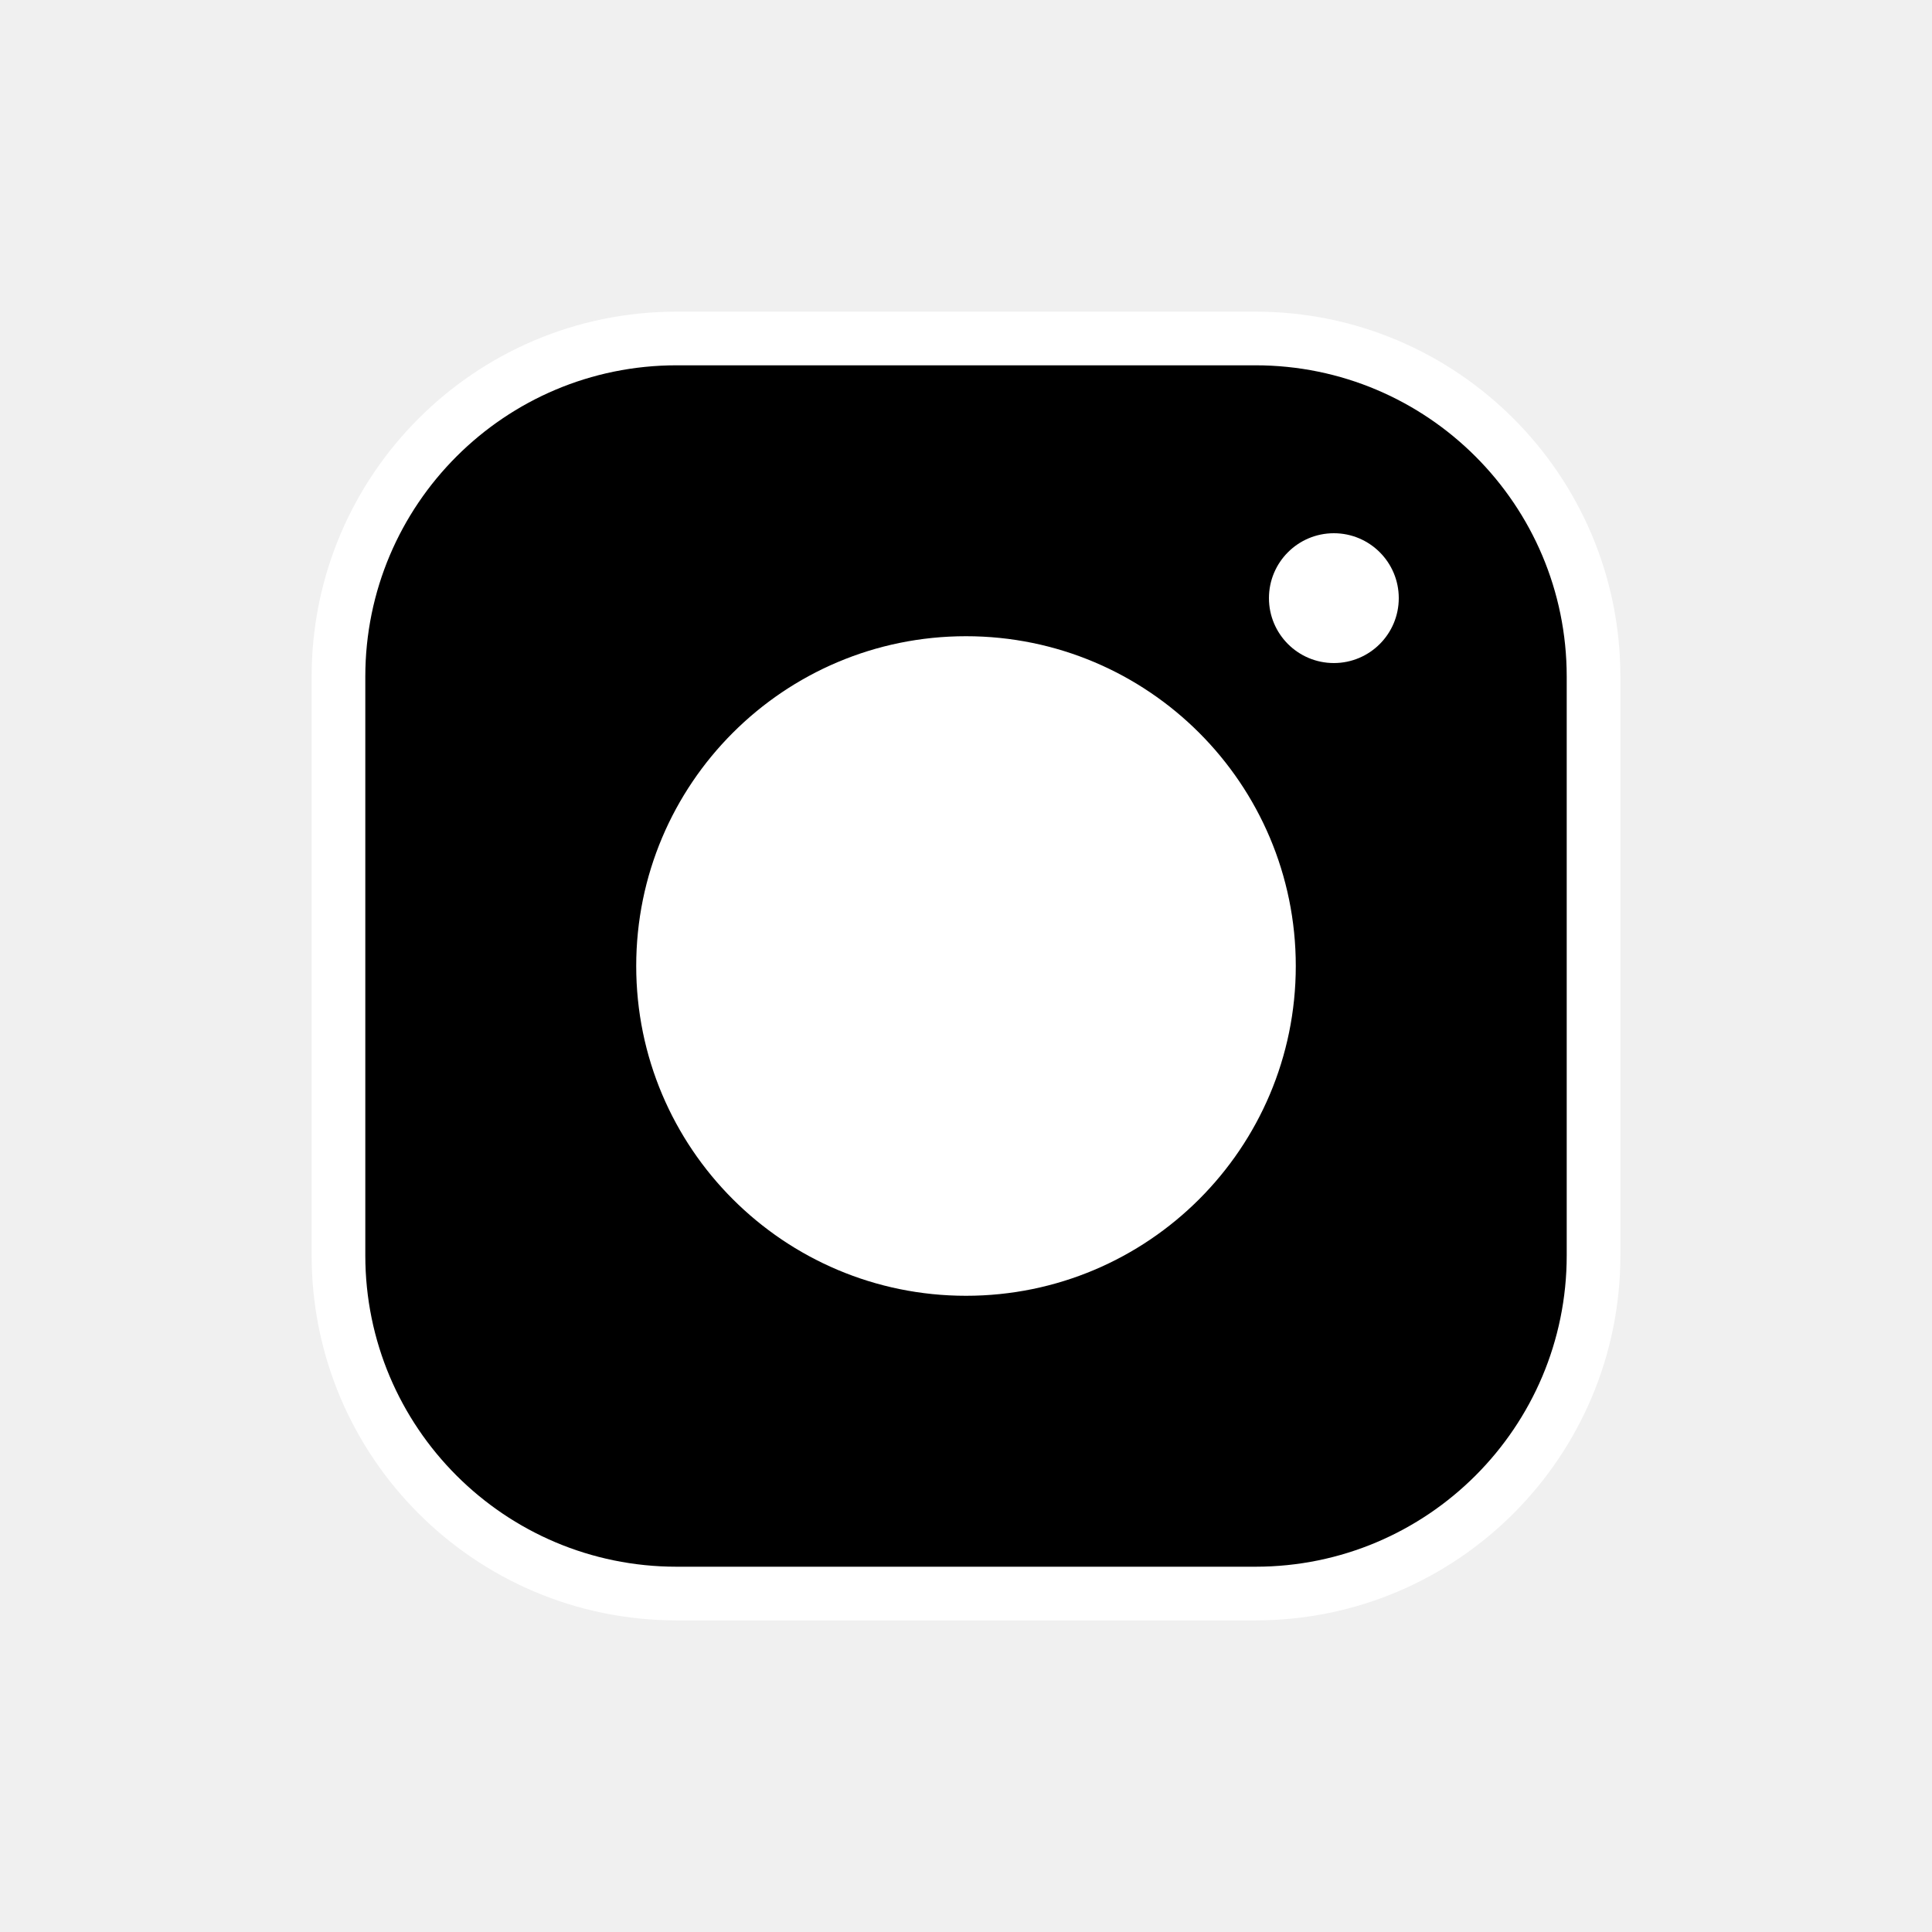
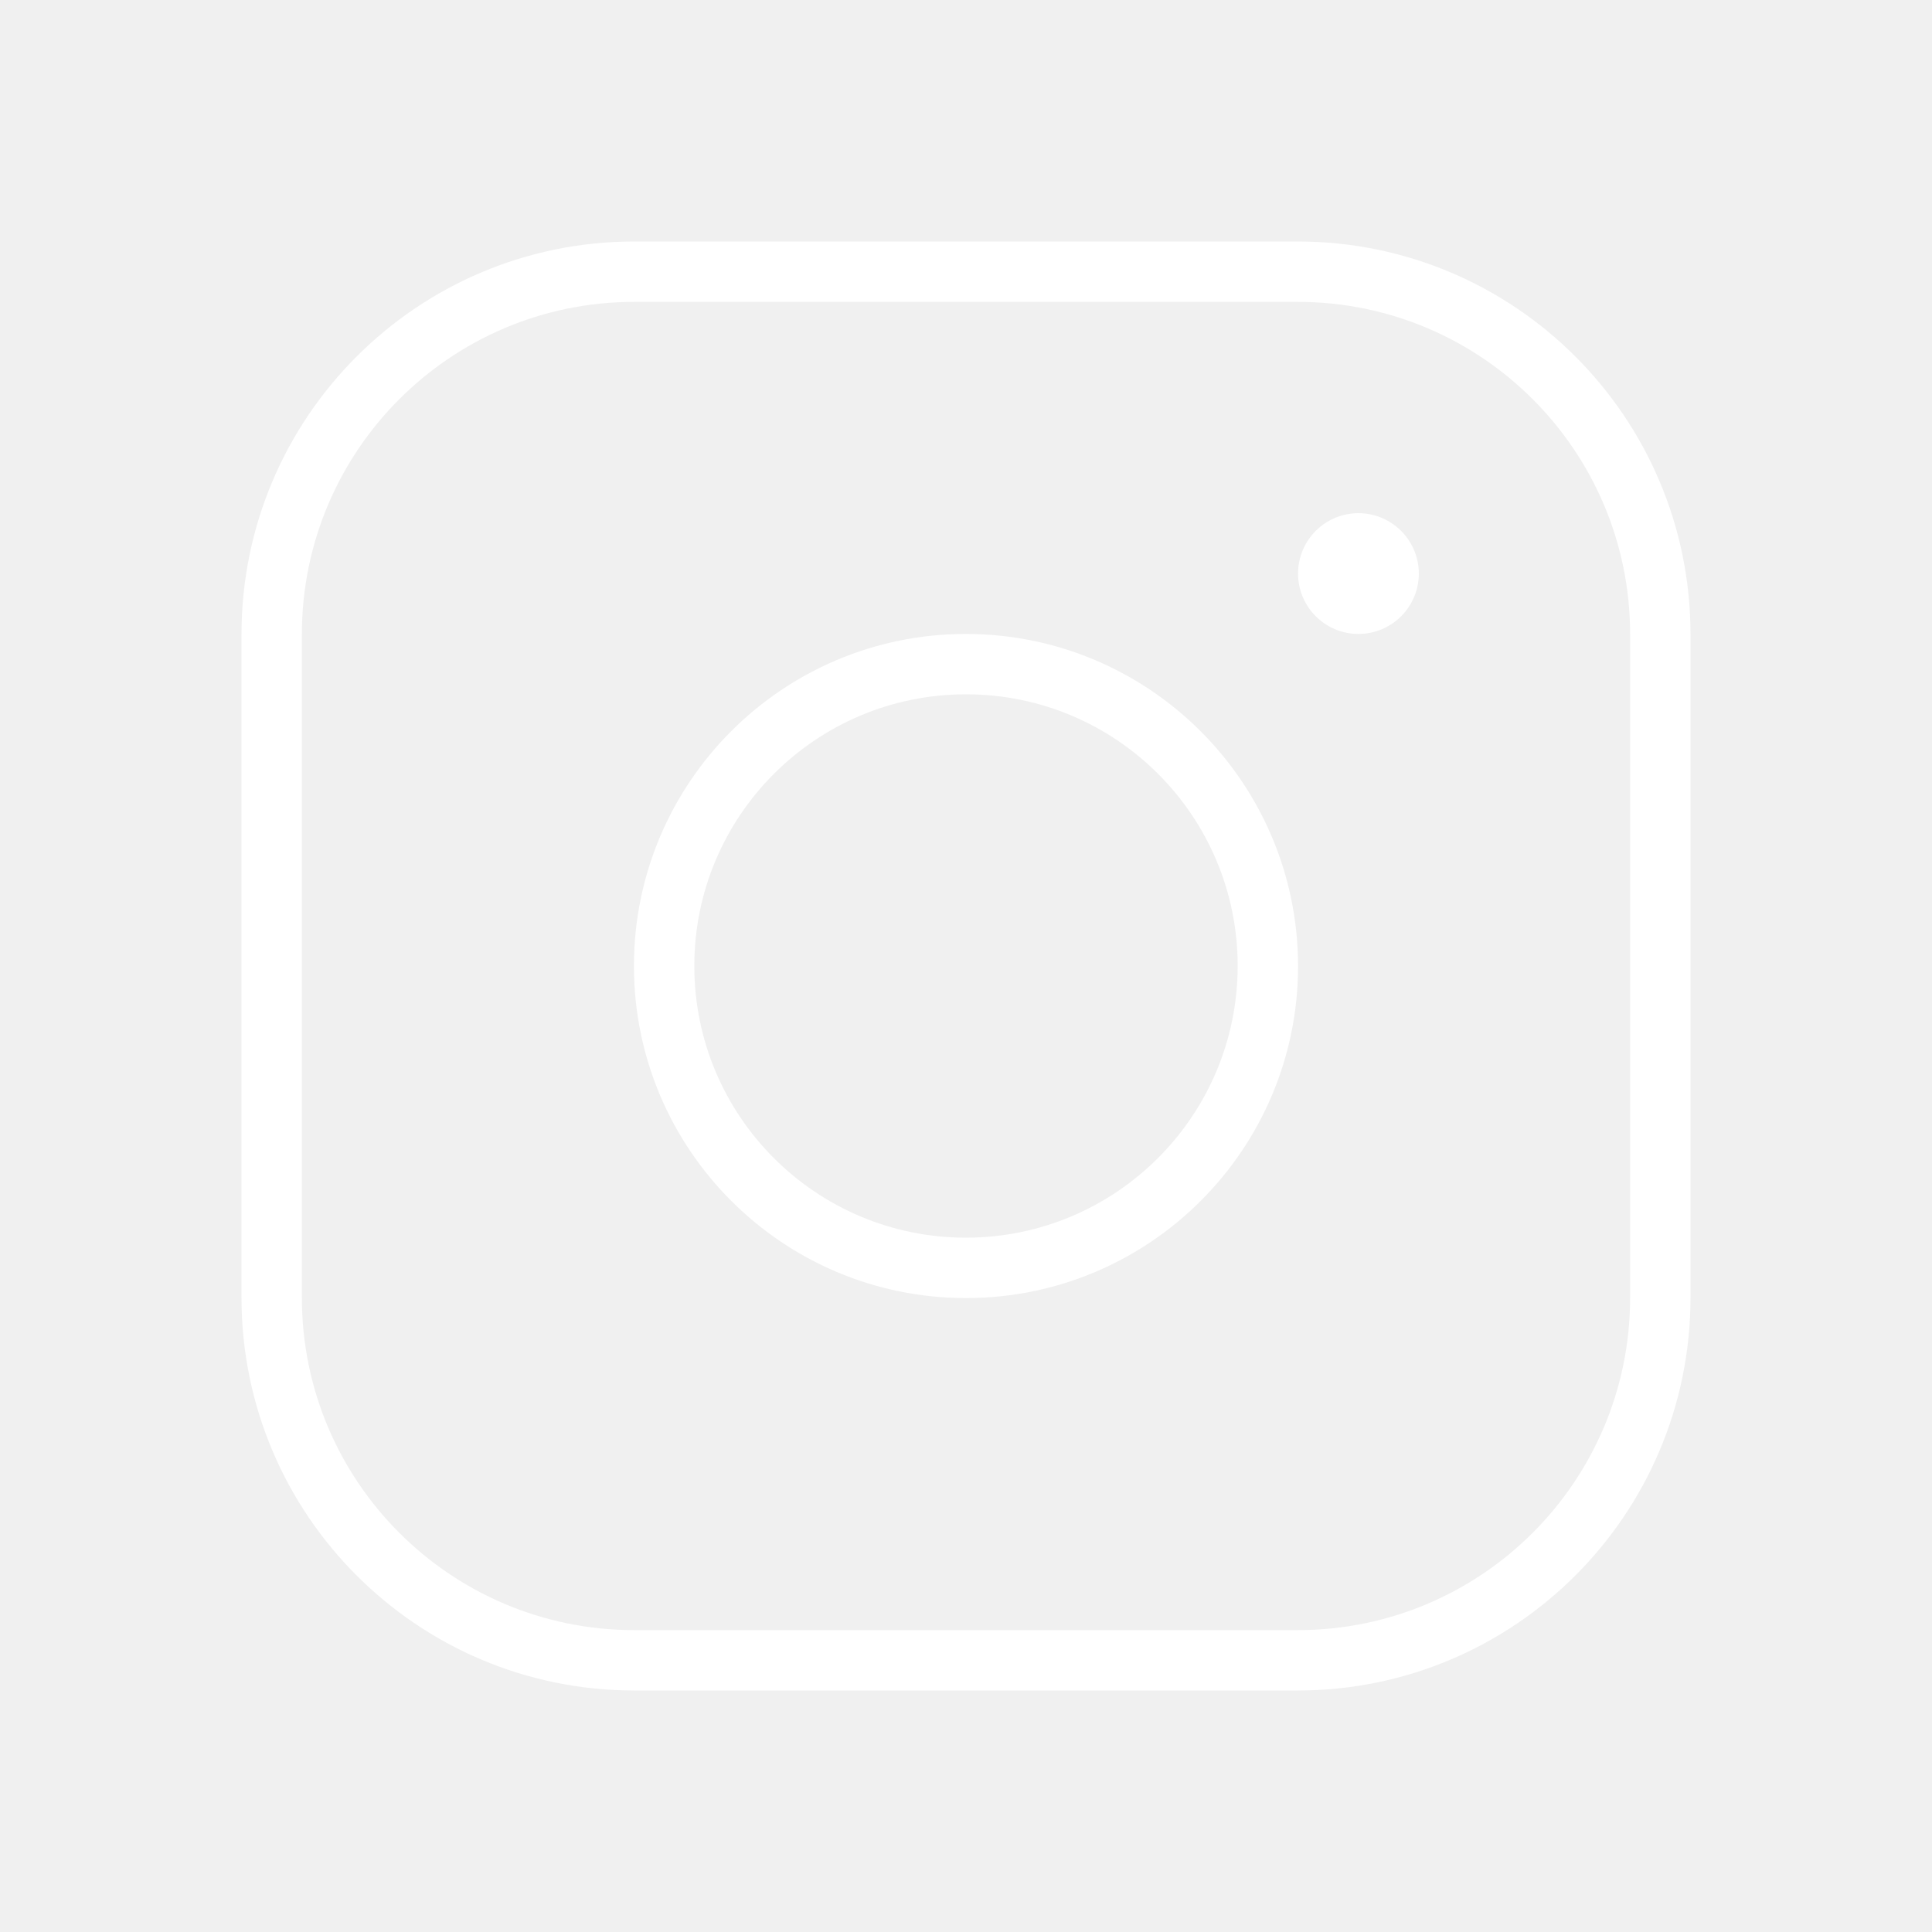
- <svg xmlns="http://www.w3.org/2000/svg" width="800px" height="800px" fill="#000" viewBox="0 0 72 72" id="emoji" version="1.1">
-   <g id="color">
-     <path fill="#000" d="M46.785,12.614h-21.569c-6.96,0-12.602,5.642-12.602,12.602v21.569 c0,6.96,5.642,12.602,12.602,12.602h21.569c6.96,0,12.602-5.642,12.602-12.602V25.215 C59.386,18.256,53.744,12.614,46.785,12.614z" />
-   </g>
-   <g id="hair" fill="#fff" />
-   <g id="skin" fill="#fff" />
-   <g id="skin-shadow" fill="#fff" />
-   <g id="line" fill="#fff">
-     <path fill="#000" stroke="#fff" stroke-miterlimit="10" stroke-width="2" d="M46.785,12.614h-21.569 c-6.96,0-12.602,5.642-12.602,12.602v21.569c0,6.96,5.642,12.602,12.602,12.602h21.569 c6.96,0,12.602-5.642,12.602-12.602V25.215C59.386,18.256,53.744,12.614,46.785,12.614z" />
-     <circle cx="36" cy="36" r="11.29" fill="#fff" stroke="#fff" stroke-miterlimit="10" stroke-width="2" />
-     <circle cx="49.709" fill="#fff" cy="22.291" r="2.419" />
-   </g>
+ <svg xmlns="http://www.w3.org/2000/svg" fill="#fff" width="800px" height="800px" viewBox="0 0 256 256" id="Flat">
+   <path d="M128,84a44,44,0,1,0,44,44A44.05,44.05,0,0,0,128,84Zm0,80a36,36,0,1,1,36-36A36.041,36.041,0,0,1,128,164ZM172,32H84A52.059,52.059,0,0,0,32,84v88a52.059,52.059,0,0,0,52,52h88a52.059,52.059,0,0,0,52-52V84A52.059,52.059,0,0,0,172,32Zm44,140a44.05,44.05,0,0,1-44,44H84a44.05,44.05,0,0,1-44-44V84A44.05,44.05,0,0,1,84,40h88a44.05,44.05,0,0,1,44,44ZM188,76a8,8,0,1,1-8-8A8.009,8.009,0,0,1,188,76Z" />
</svg>
